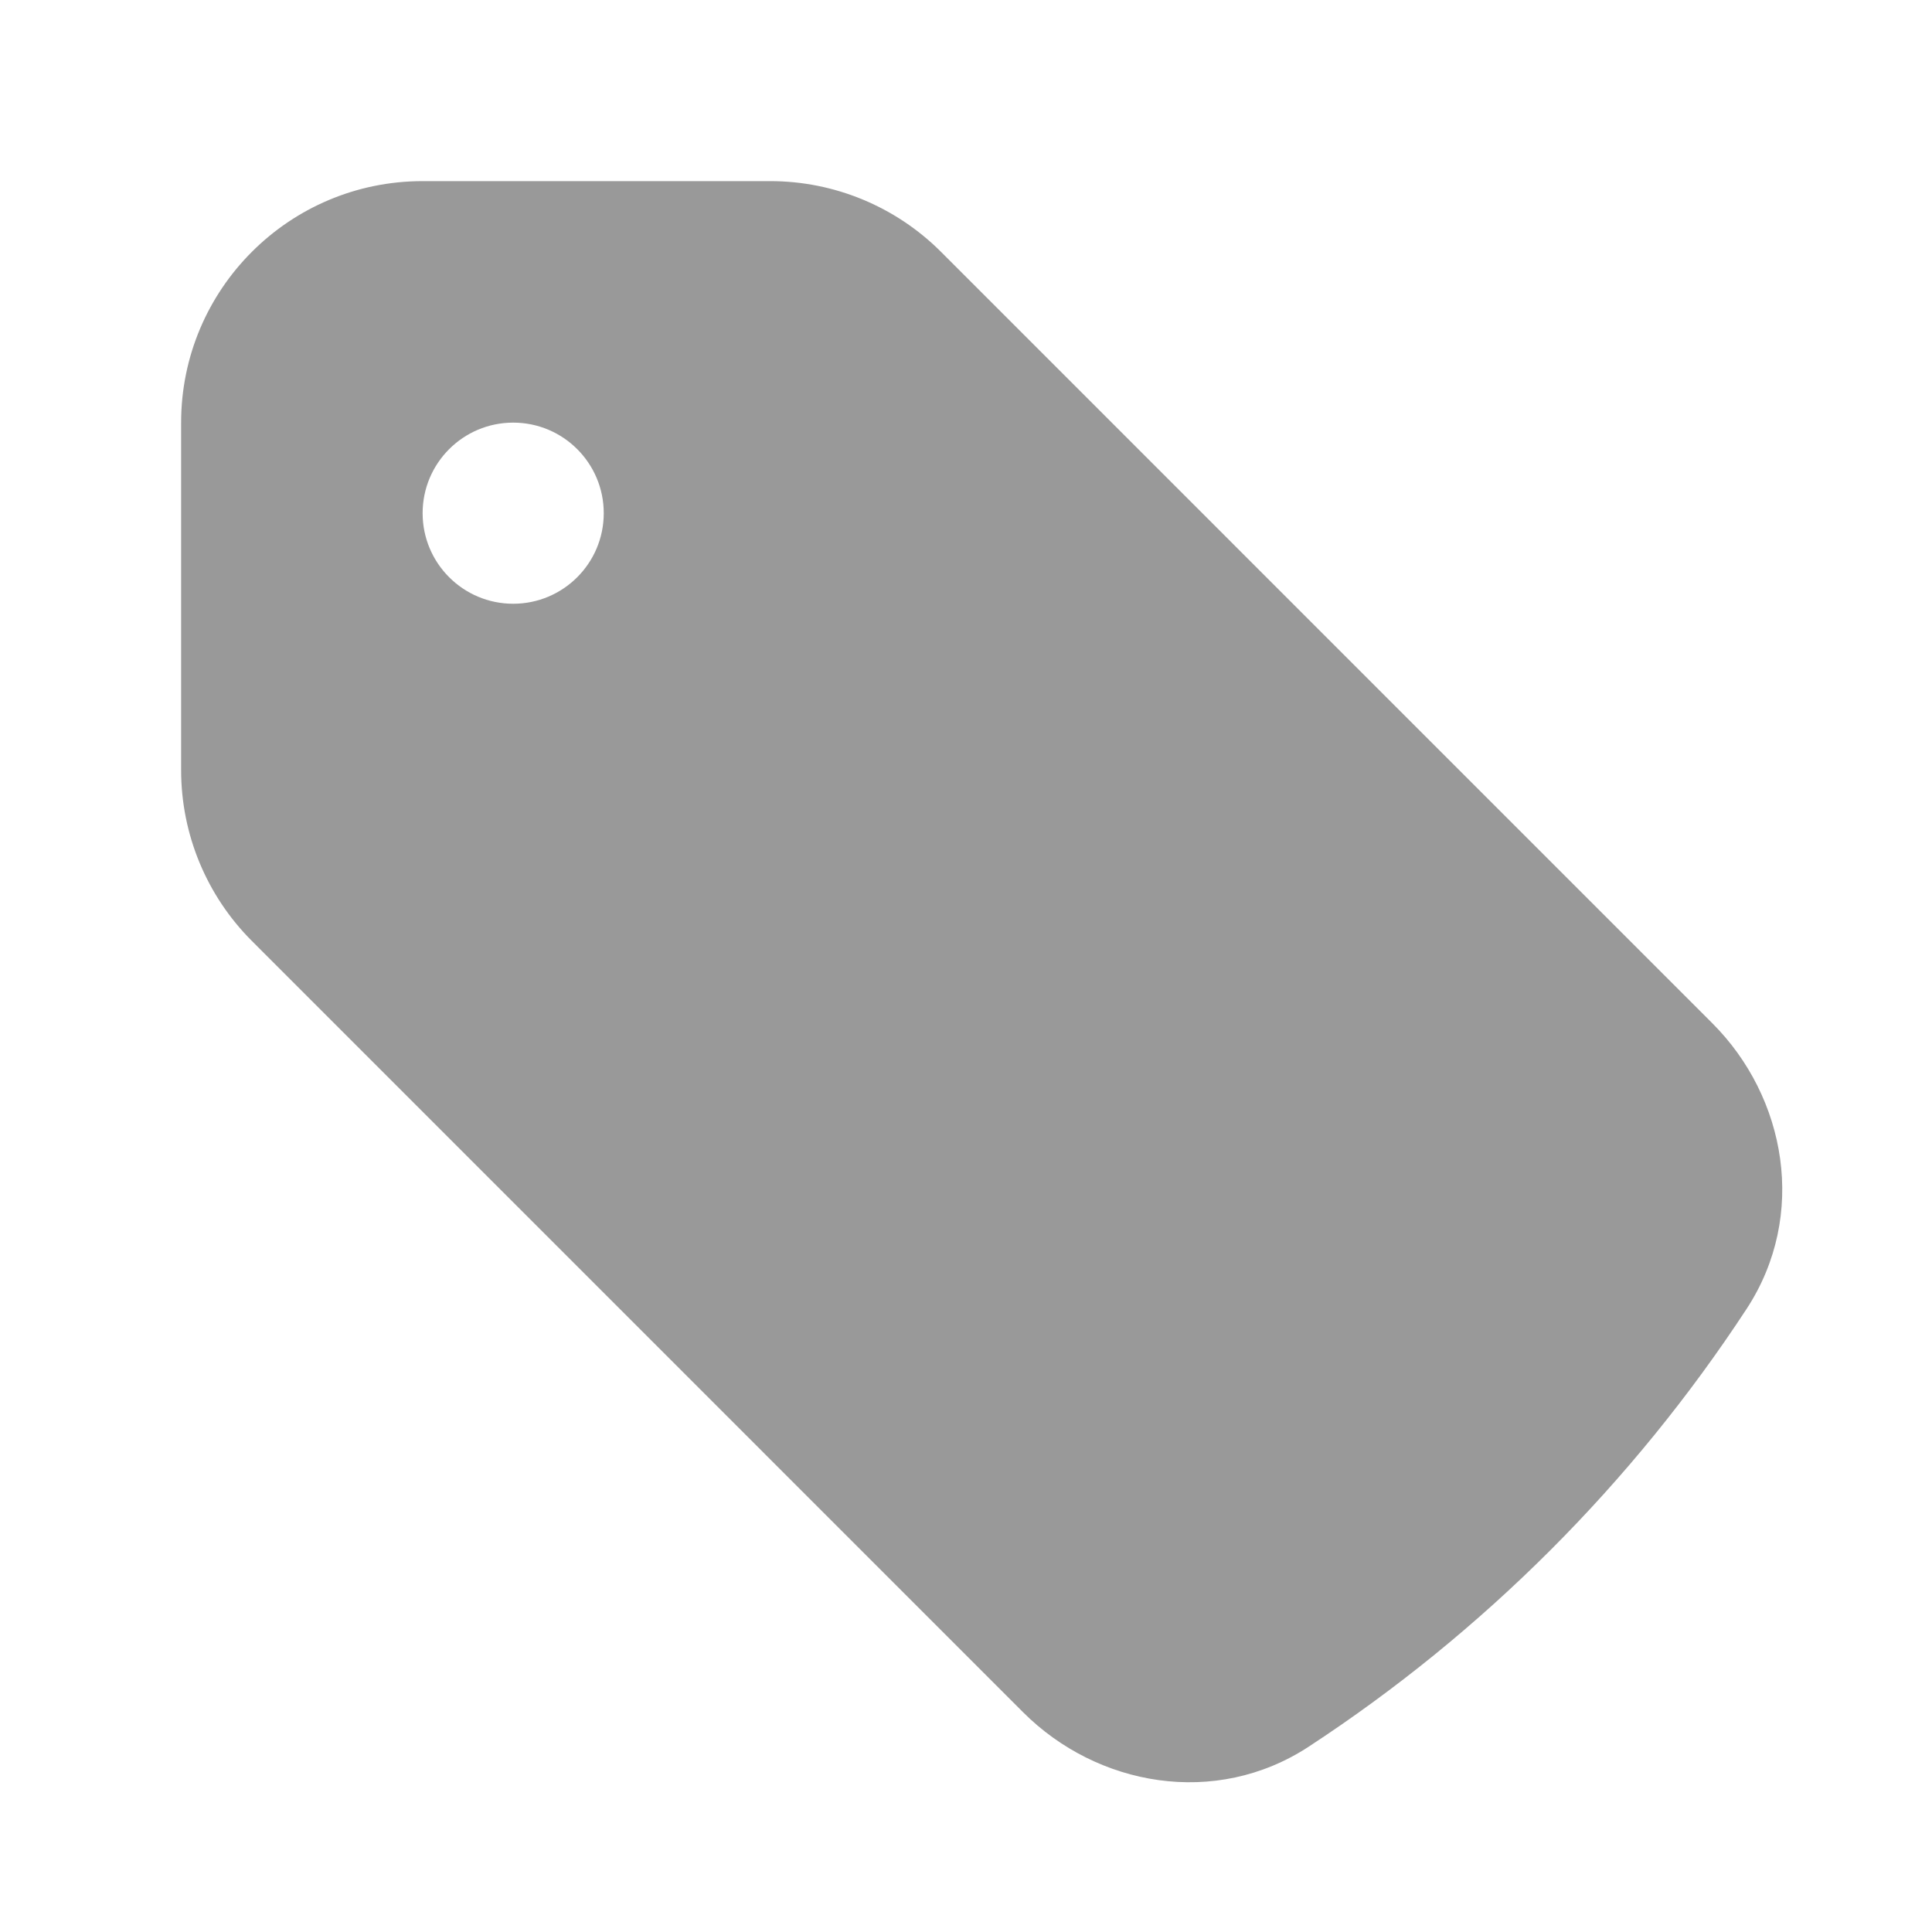
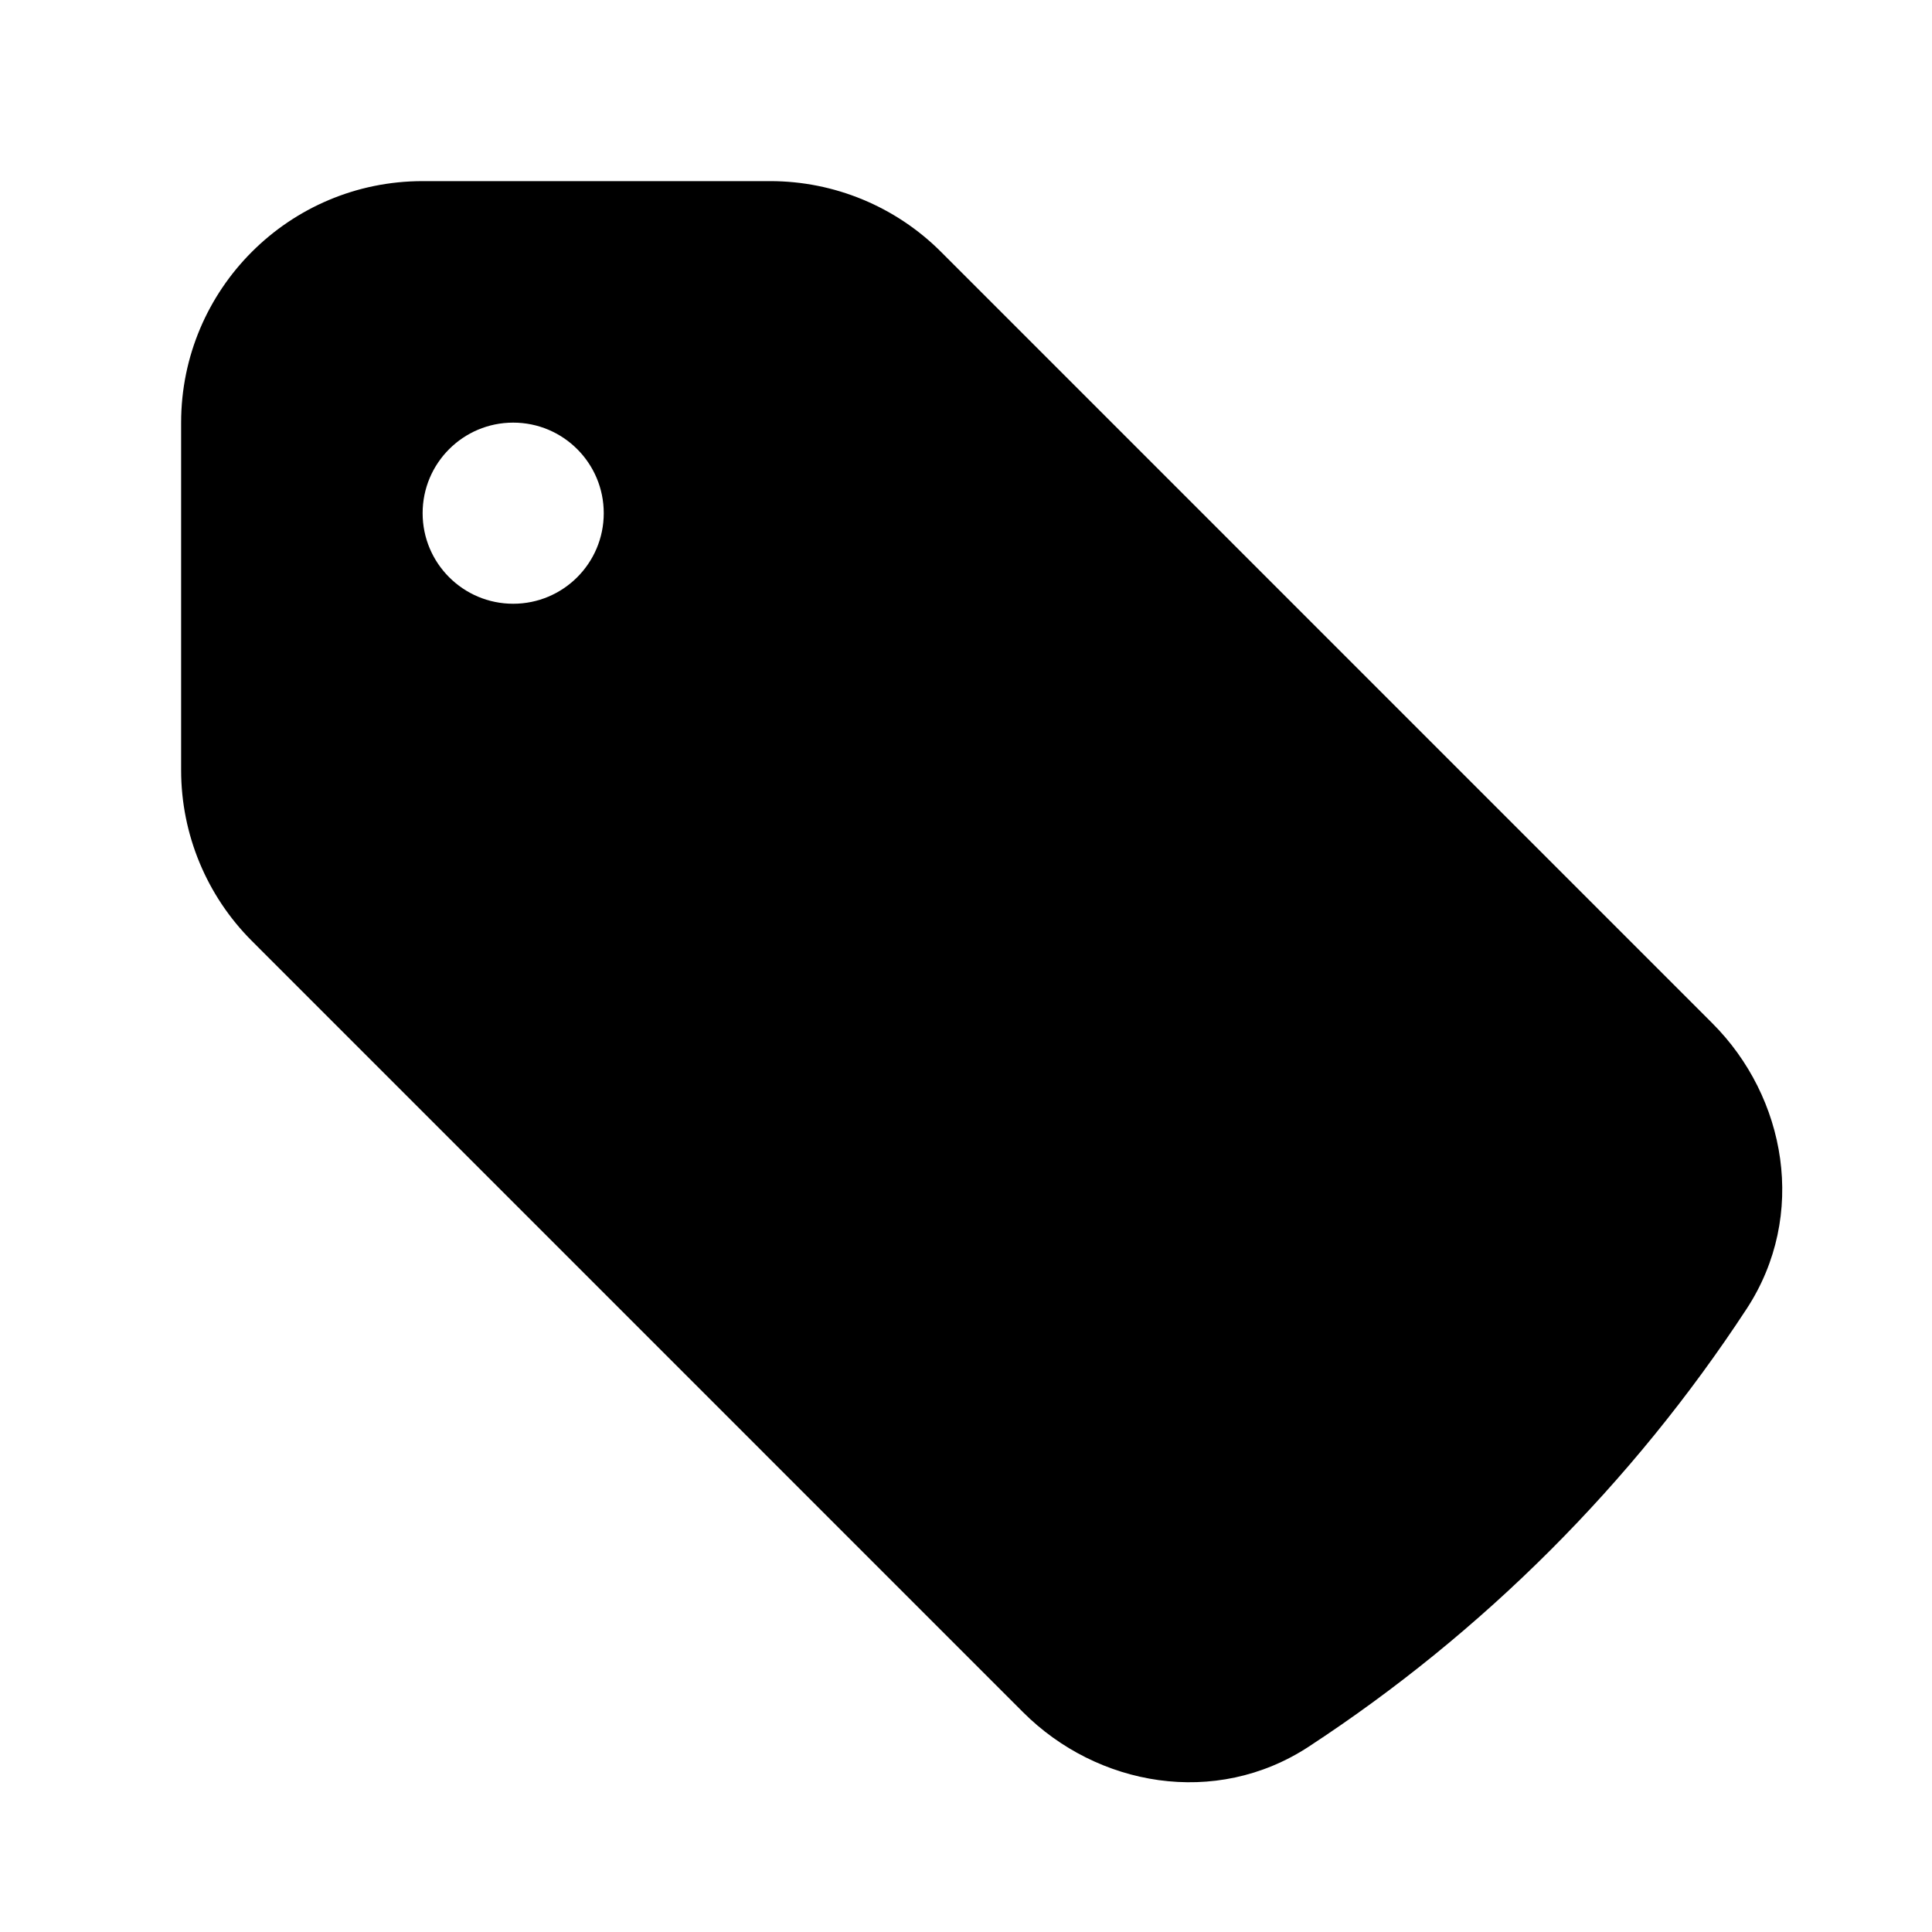
- <svg xmlns="http://www.w3.org/2000/svg" viewBox="0 0 24 24" fill="#999999" class="w-6 h-6">
+ <svg xmlns="http://www.w3.org/2000/svg" viewBox="0 0 24 24" fill="%%colorTheme.entry.iconColor%%" class="w-6 h-6">
  <path fill-rule="evenodd" d="M5.25 2.25a3 3 0 0 0-3 3v4.318a3 3 0 0 0 .879 2.121l9.58 9.581c.92.92 2.39 1.186 3.548.428a18.849 18.849 0 0 0 5.441-5.44c.758-1.16.492-2.629-.428-3.548l-9.58-9.581a3 3 0 0 0-2.122-.879H5.25ZM6.375 7.5a1.125 1.125 0 1 0 0-2.25 1.125 1.125 0 0 0 0 2.25Z" clip-rule="evenodd" />
</svg>
